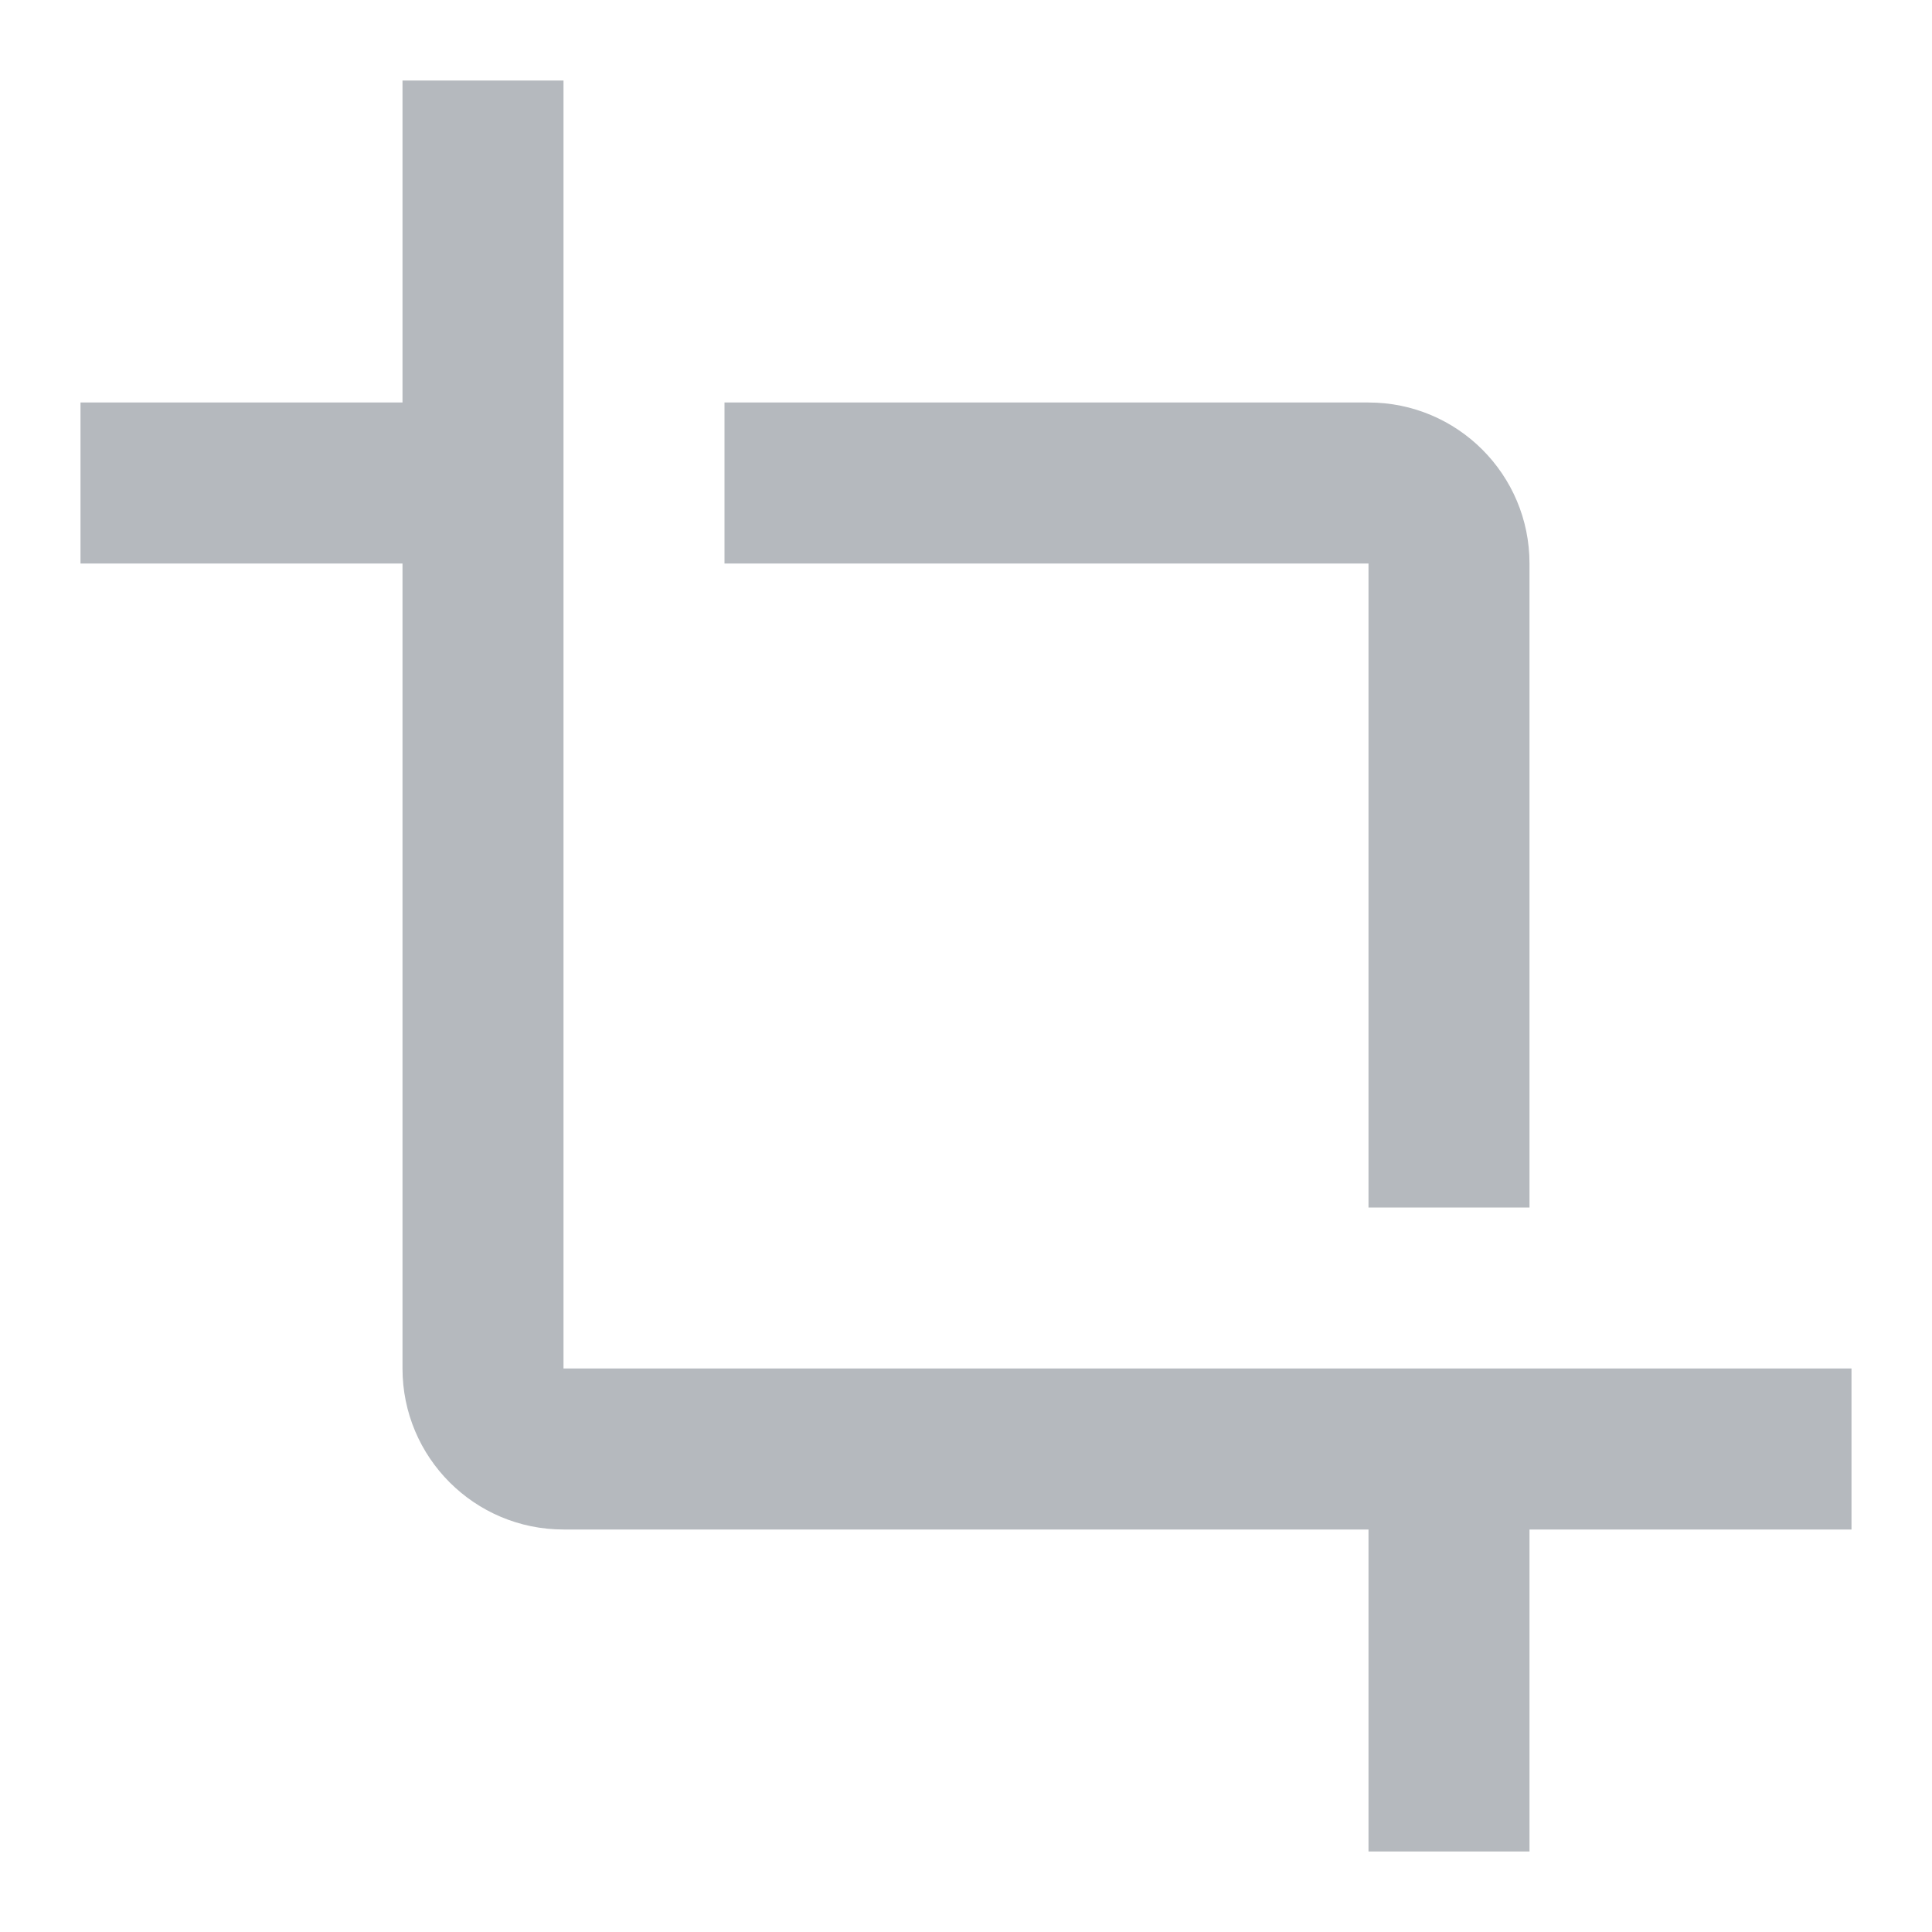
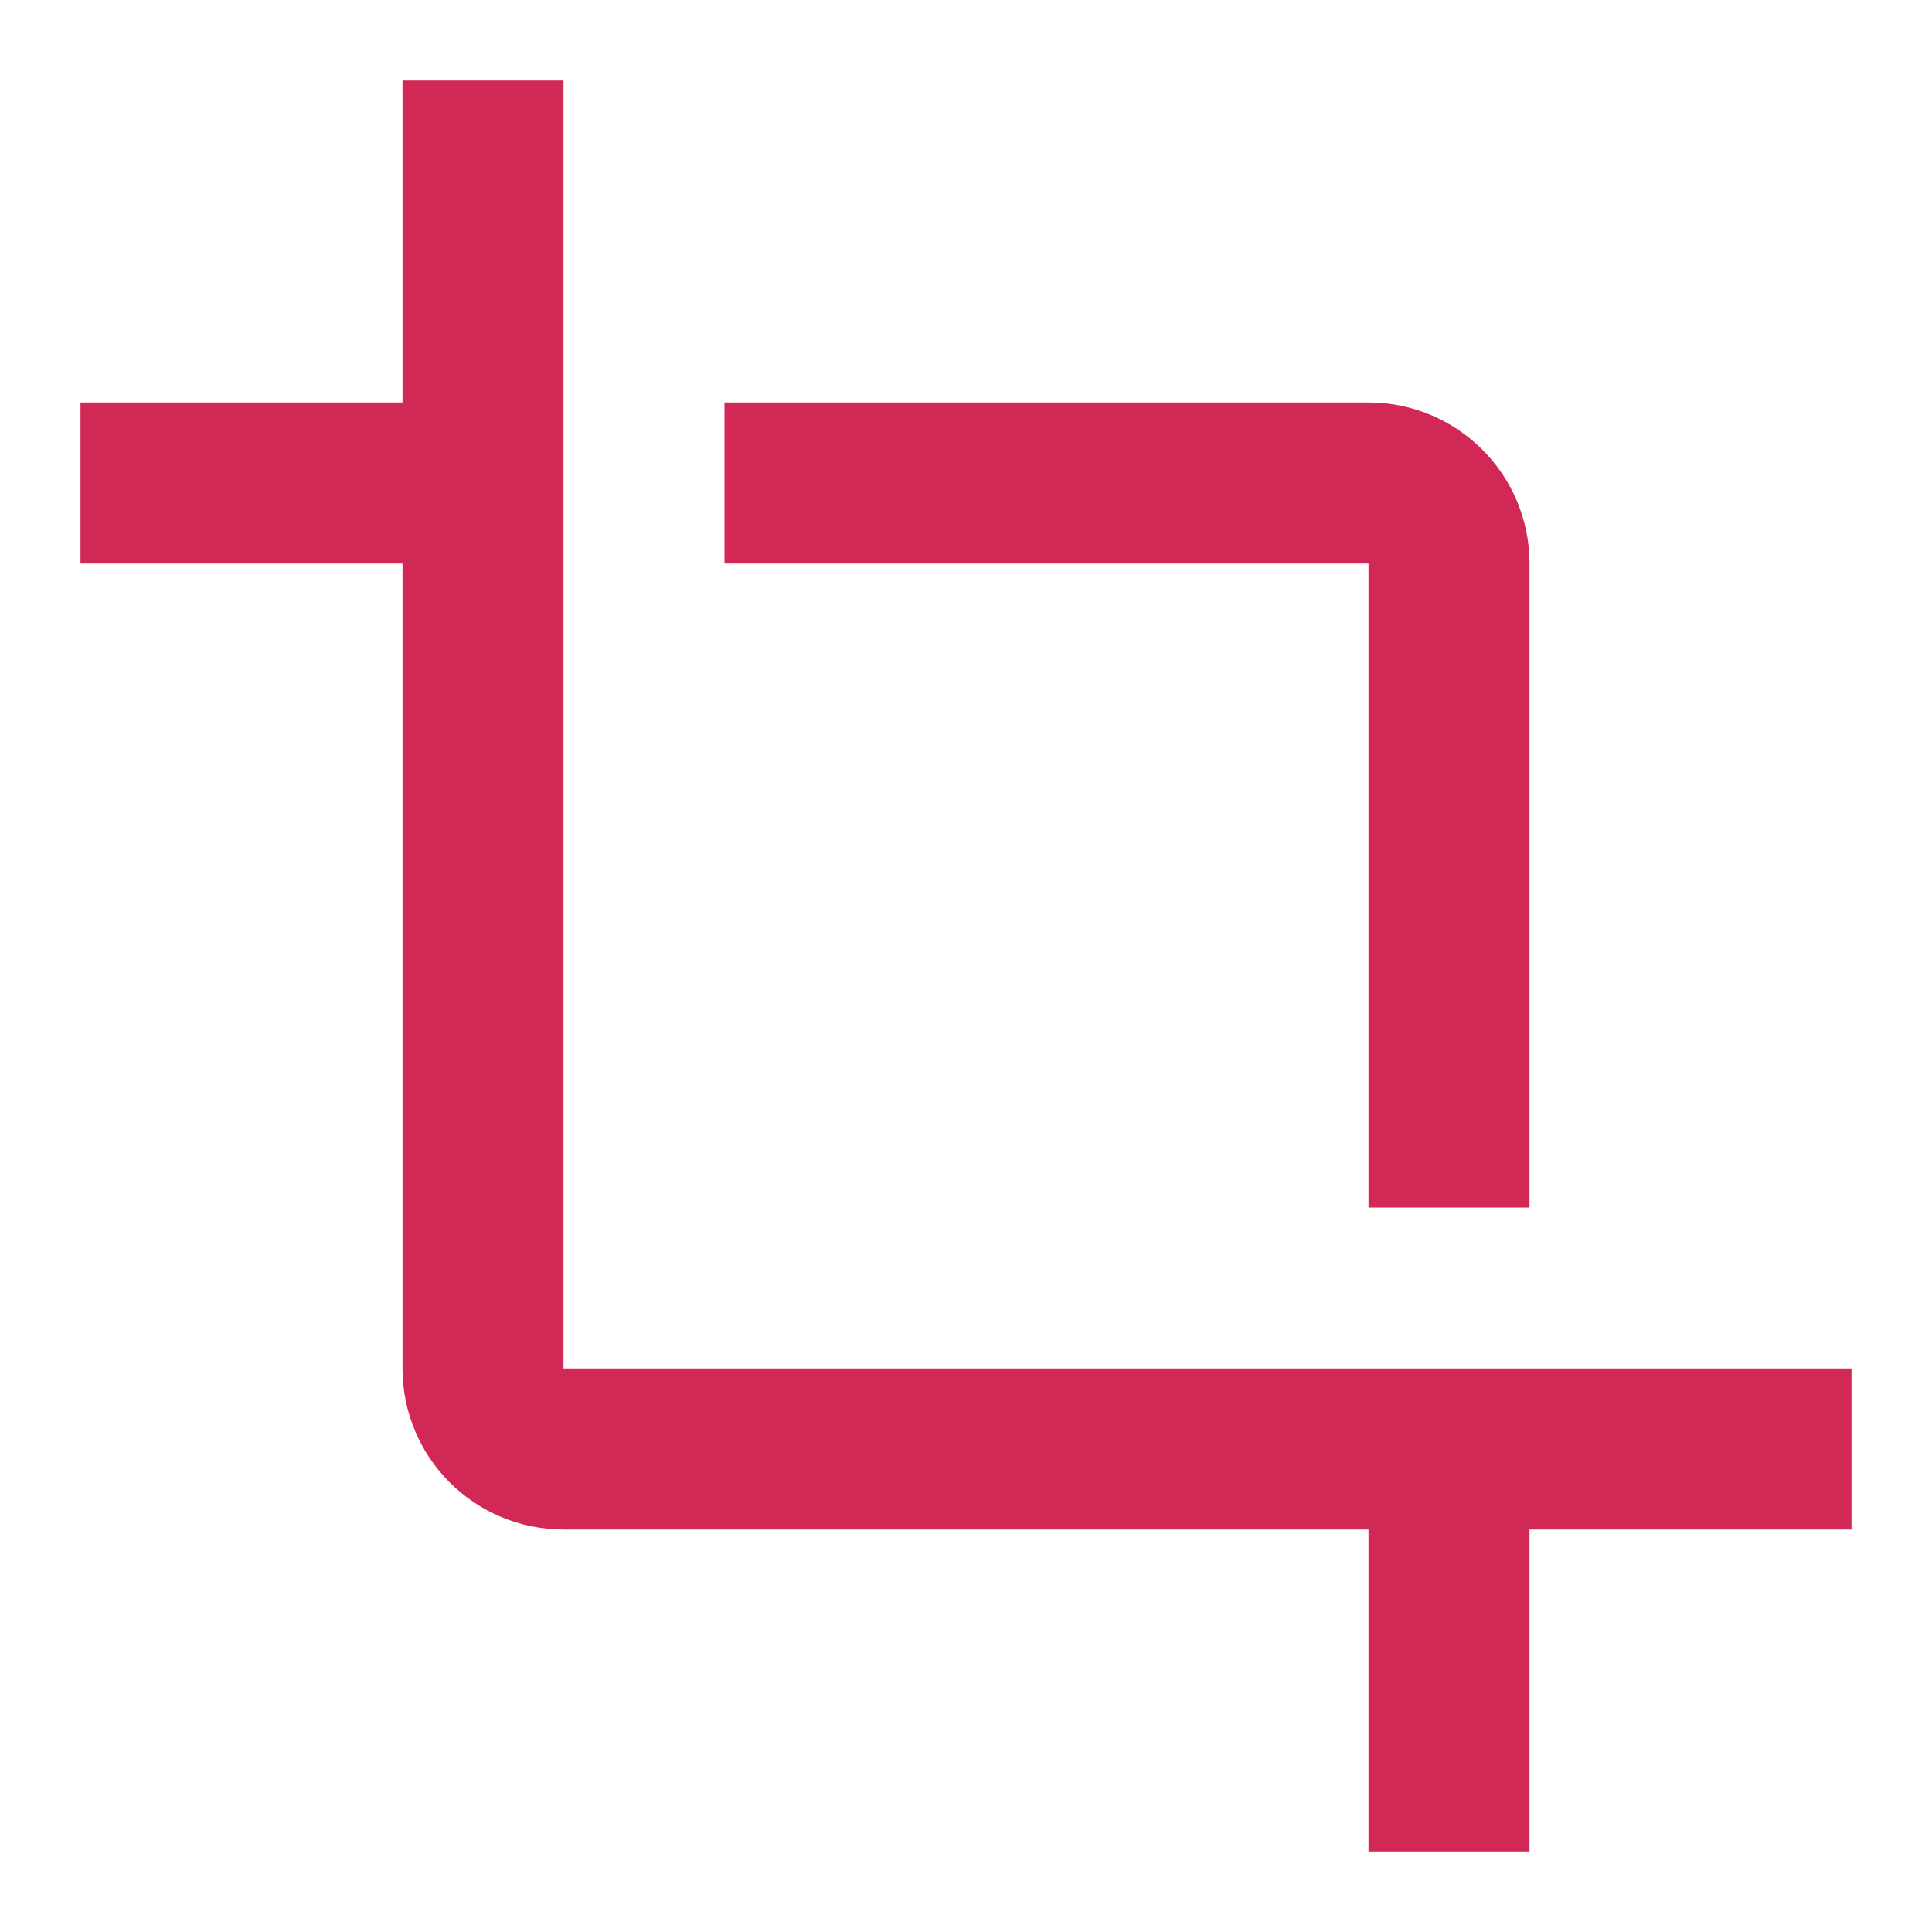
<svg xmlns="http://www.w3.org/2000/svg" version="1.0" width="48" height="48">
  <path fill="none" d="M0 0h48v48H0V0z" />
-   <path fill="#b5b9be" d="M34 30h4V14c0-2.21-1.79-4-4-4H18v4h16v16zm-20 4V2h-4v8H2v4h8v20c0 2.21 1.79 4 4 4h20v8h4v-8h8v-4H14z" />
+   <path fill="#d22856" d="M34 30h4V14c0-2.21-1.79-4-4-4H18v4h16v16zm-20 4V2h-4v8H2v4h8v20c0 2.21 1.79 4 4 4h20v8h4v-8h8v-4H14z" />
</svg>
